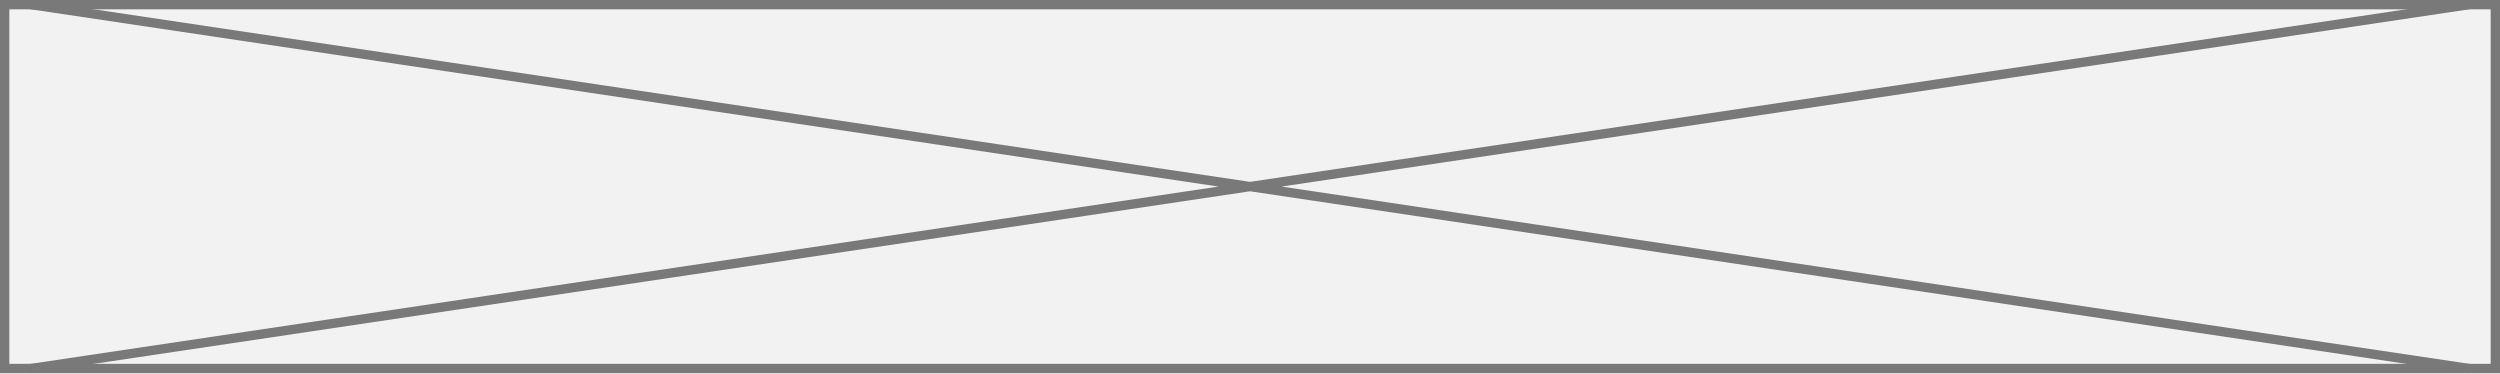
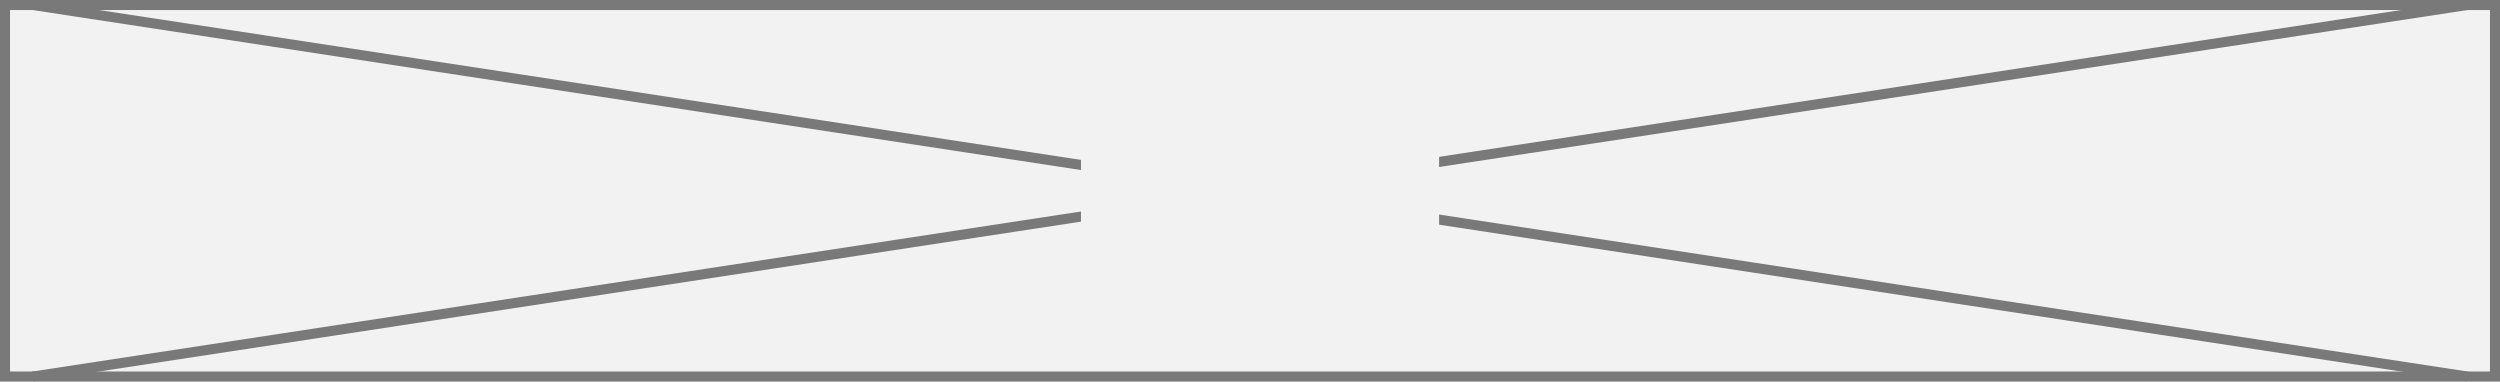
- <svg xmlns="http://www.w3.org/2000/svg" version="1.1" width="268px" height="40px">
-   <g transform="matrix(1 0 0 1 -1797 -1334 )">
-     <path d="M 1797.5 1334.5  L 2064.5 1334.5  L 2064.5 1373.5  L 1797.5 1373.5  L 1797.5 1334.5  Z " fill-rule="nonzero" fill="#f2f2f2" stroke="none" />
-     <path d="M 1797.5 1334.5  L 2064.5 1334.5  L 2064.5 1373.5  L 1797.5 1373.5  L 1797.5 1334.5  Z " stroke-width="1" stroke="#797979" fill="none" />
-     <path d="M 1800.313 1334.495  L 2061.687 1373.505  M 2061.687 1334.495  L 1800.313 1373.505  " stroke-width="1" stroke="#797979" fill="none" />
+ <svg xmlns="http://www.w3.org/2000/svg" version="1.1" width="249px" height="38px">
+   <defs>
+     <mask fill="white" id="clip3372">
+       <path d="M 1127.665 1427  L 1163.335 1427  L 1163.335 1449  L 1127.665 1449  Z M 1020 1418  L 1269 1418  L 1269 1456  L 1020 1456  Z " fill-rule="evenodd" />
+     </mask>
+   </defs>
+   <g transform="matrix(1 0 0 1 -1020 -1418 )">
+     <path d="M 1020.5 1418.5  L 1268.5 1418.5  L 1268.5 1455.5  L 1020.5 1455.5  L 1020.5 1418.5  Z " fill-rule="nonzero" fill="#f2f2f2" stroke="none" />
+     <path d="M 1020.5 1418.5  L 1268.5 1418.5  L 1268.5 1455.5  L 1020.5 1455.5  L 1020.5 1418.5  Z " stroke-width="1" stroke="#797979" fill="none" />
+     <path d="M 1023.239 1418.494  L 1265.761 1455.506  M 1265.761 1418.494  L 1023.239 1455.506  " stroke-width="1" stroke="#797979" fill="none" mask="url(#clip3372)" />
  </g>
</svg>
